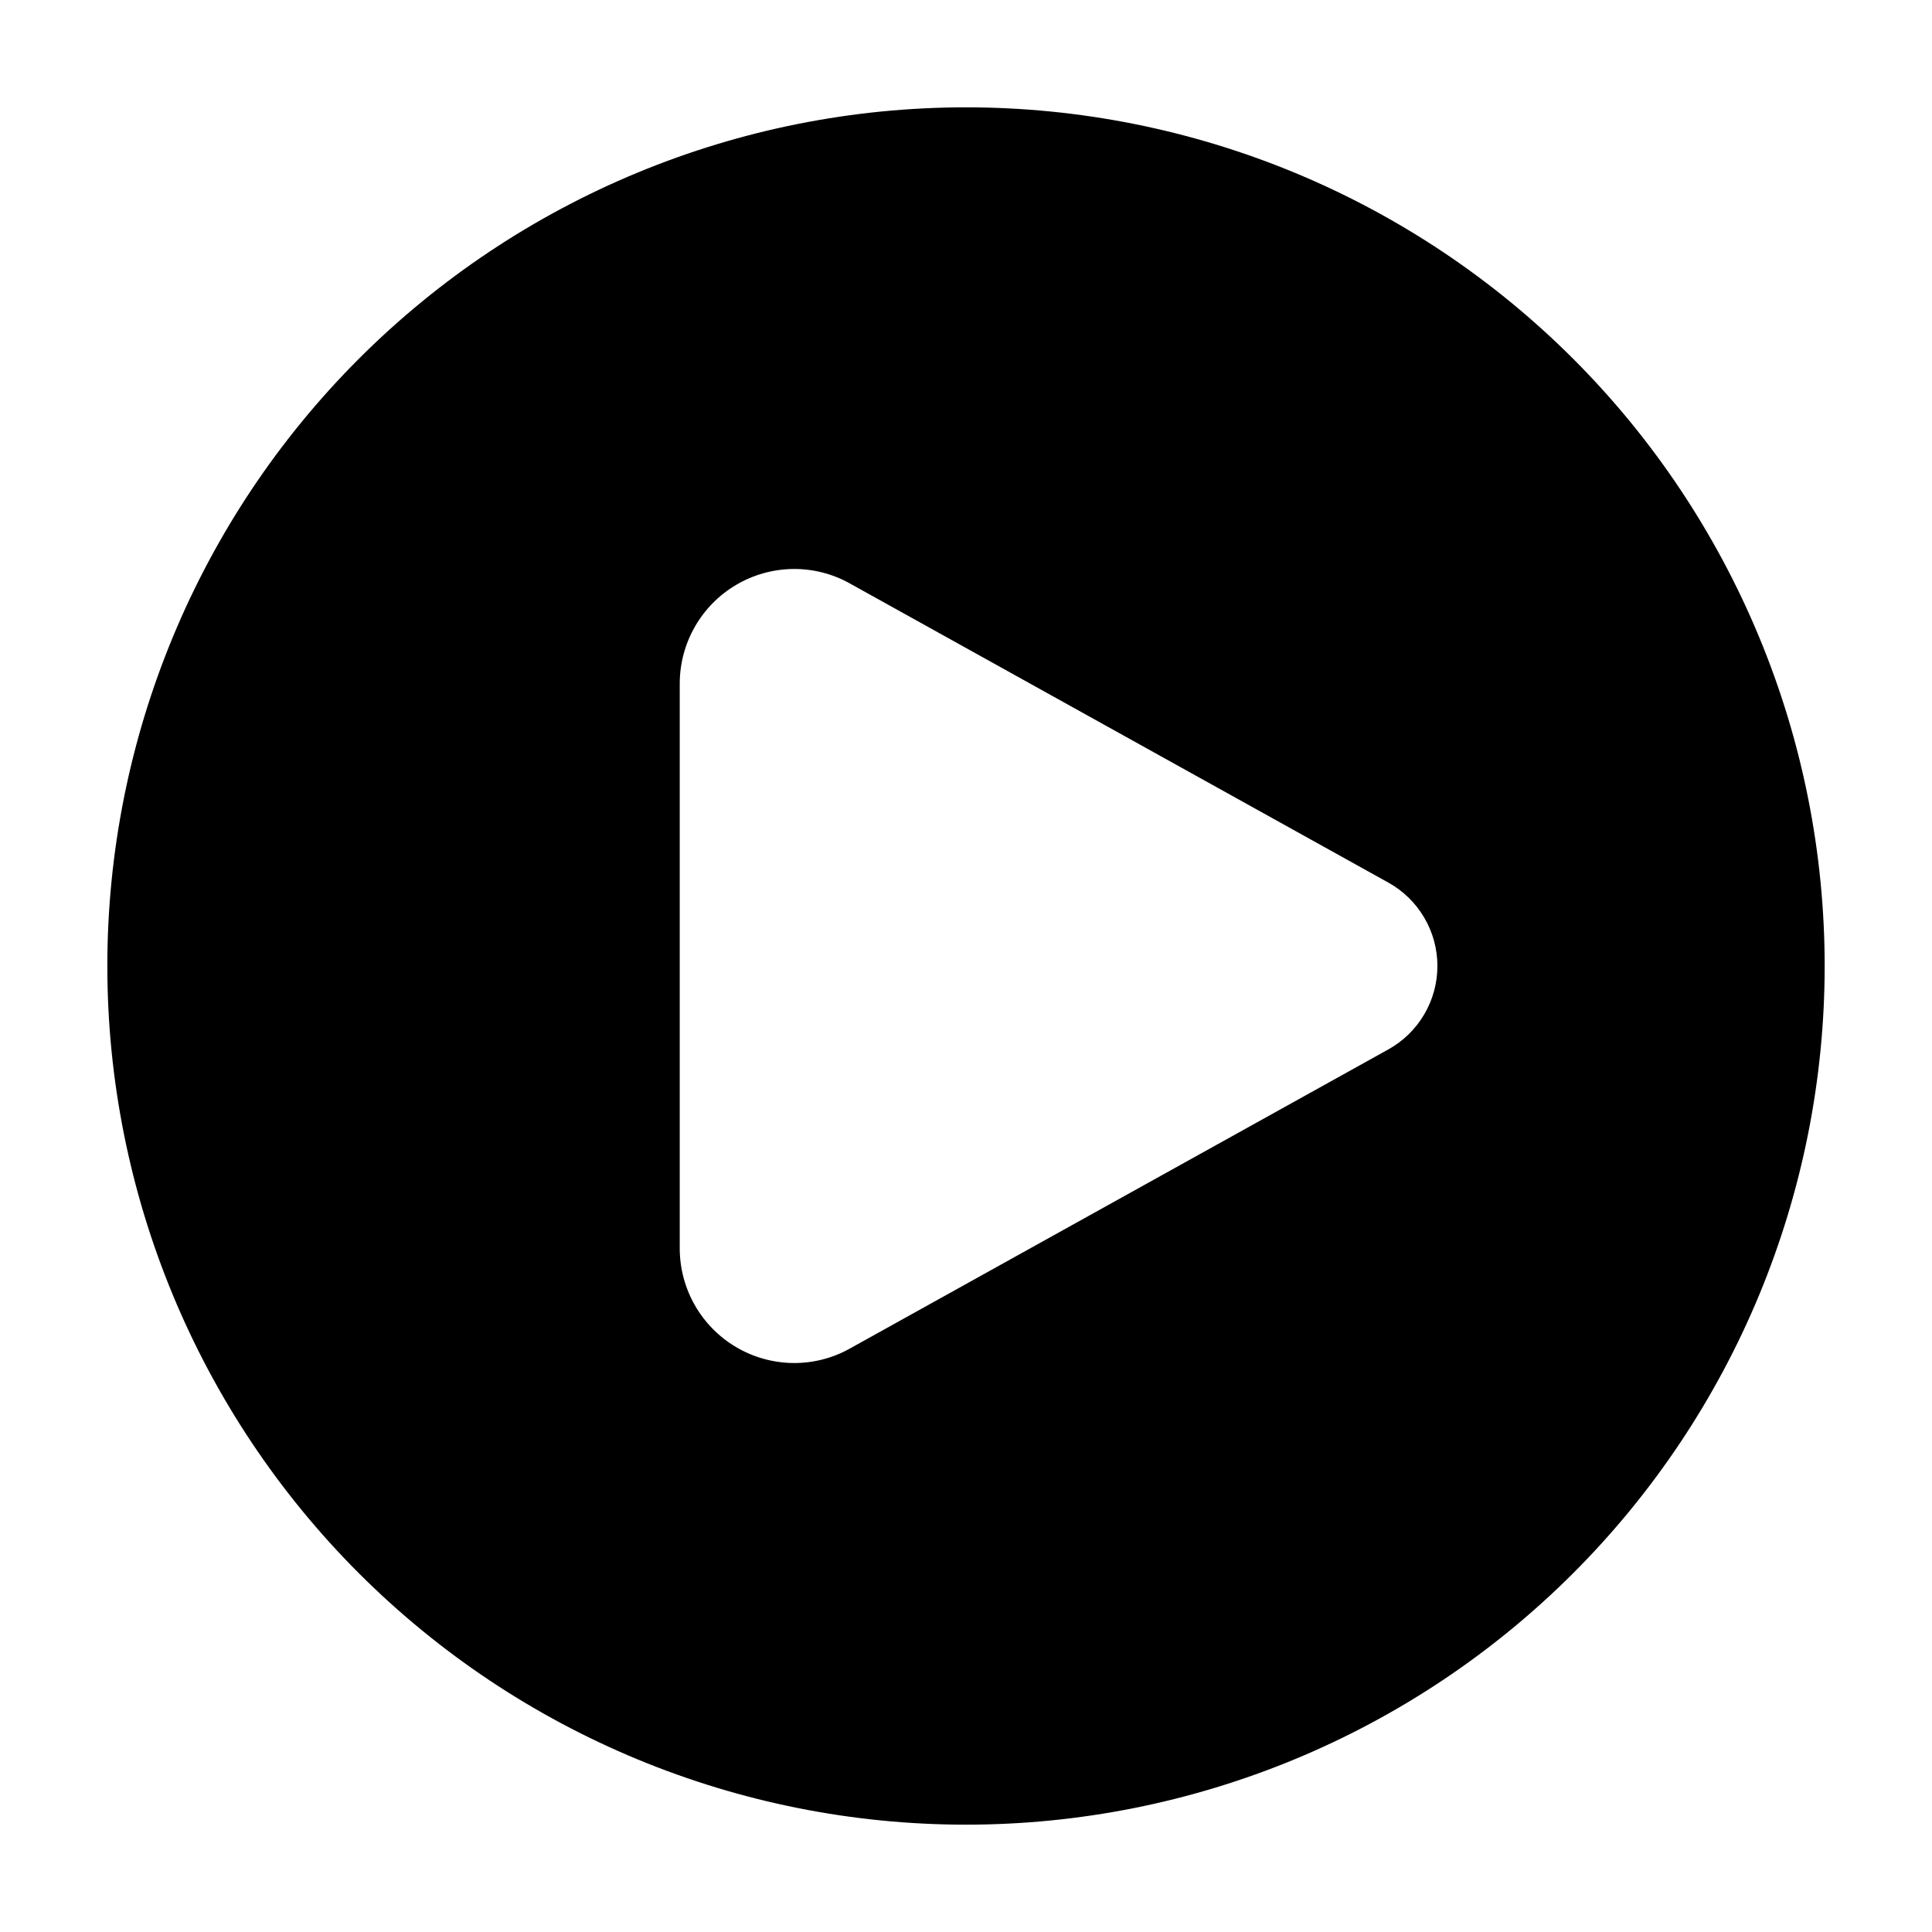
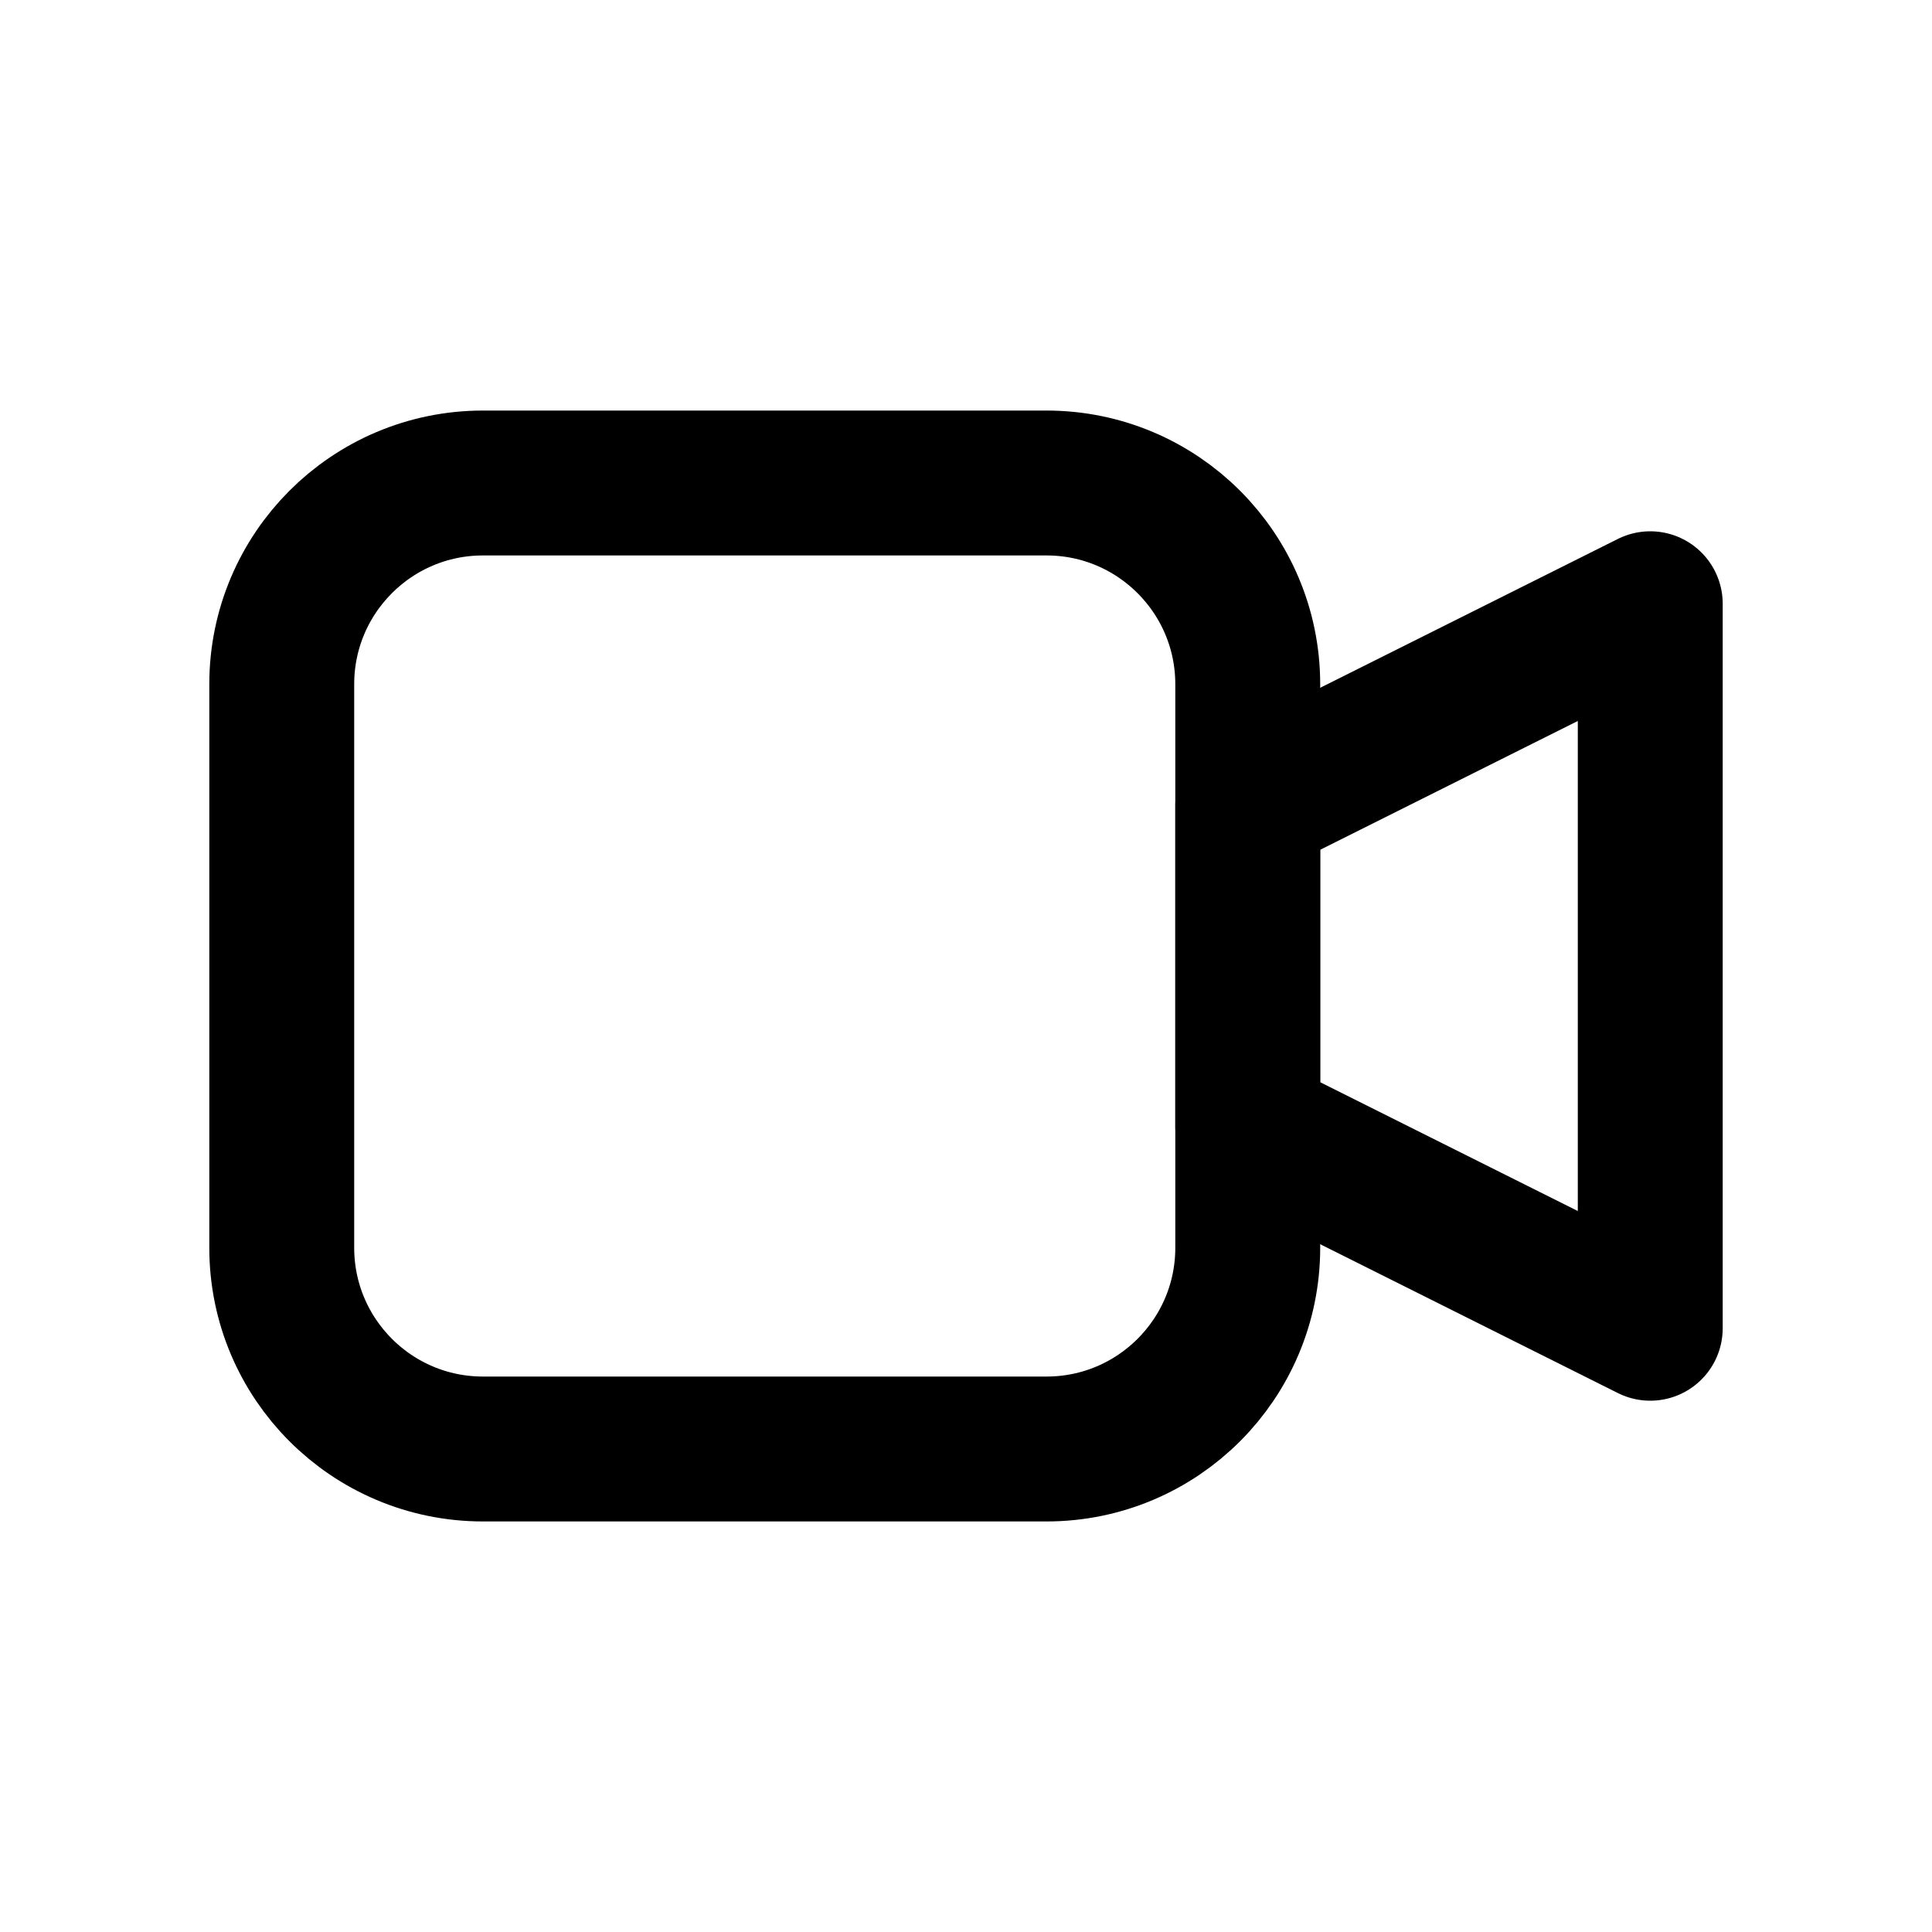
- <svg xmlns="http://www.w3.org/2000/svg" width="18" height="18" viewBox="0 0 18 18" fill="none">
-   <path fill-rule="evenodd" clip-rule="evenodd" d="M9 17C10.051 17 11.091 16.793 12.062 16.391C13.032 15.989 13.914 15.4 14.657 14.657C15.4 13.914 15.989 13.032 16.391 12.062C16.793 11.091 17 10.051 17 9C17 7.949 16.793 6.909 16.391 5.939C15.989 4.968 15.4 4.086 14.657 3.343C13.914 2.6 13.032 2.011 12.062 1.609C11.091 1.207 10.051 1 9 1C6.878 1 4.843 1.843 3.343 3.343C1.843 4.843 1 6.878 1 9C1 11.122 1.843 13.157 3.343 14.657C4.843 16.157 6.878 17 9 17ZM7.918 5.436L12.935 8.223C13.074 8.3 13.189 8.413 13.269 8.549C13.35 8.686 13.392 8.842 13.392 9C13.392 9.158 13.35 9.314 13.269 9.451C13.189 9.587 13.074 9.7 12.935 9.777L7.918 12.564C7.756 12.655 7.573 12.701 7.387 12.699C7.201 12.696 7.019 12.646 6.859 12.551C6.699 12.457 6.566 12.322 6.474 12.161C6.382 12 6.333 11.817 6.333 11.631V6.369C6.333 6.183 6.382 6 6.474 5.839C6.566 5.678 6.699 5.543 6.859 5.449C7.019 5.354 7.201 5.304 7.387 5.301C7.573 5.299 7.756 5.345 7.918 5.436Z" fill="black" />
+ <svg xmlns="http://www.w3.org/2000/svg" width="24" height="24" viewBox="0 0 24 24" fill="none">
+   <rect x="3.5" y="6" width="12" height="12" rx="2.5" stroke="currentColor" stroke-width="1.8" />
+   <path d="M15.5 10L20.5 7.5V16.5L15.5 14V10Z" stroke="currentColor" stroke-width="1.8" stroke-linejoin="round" />
</svg>
